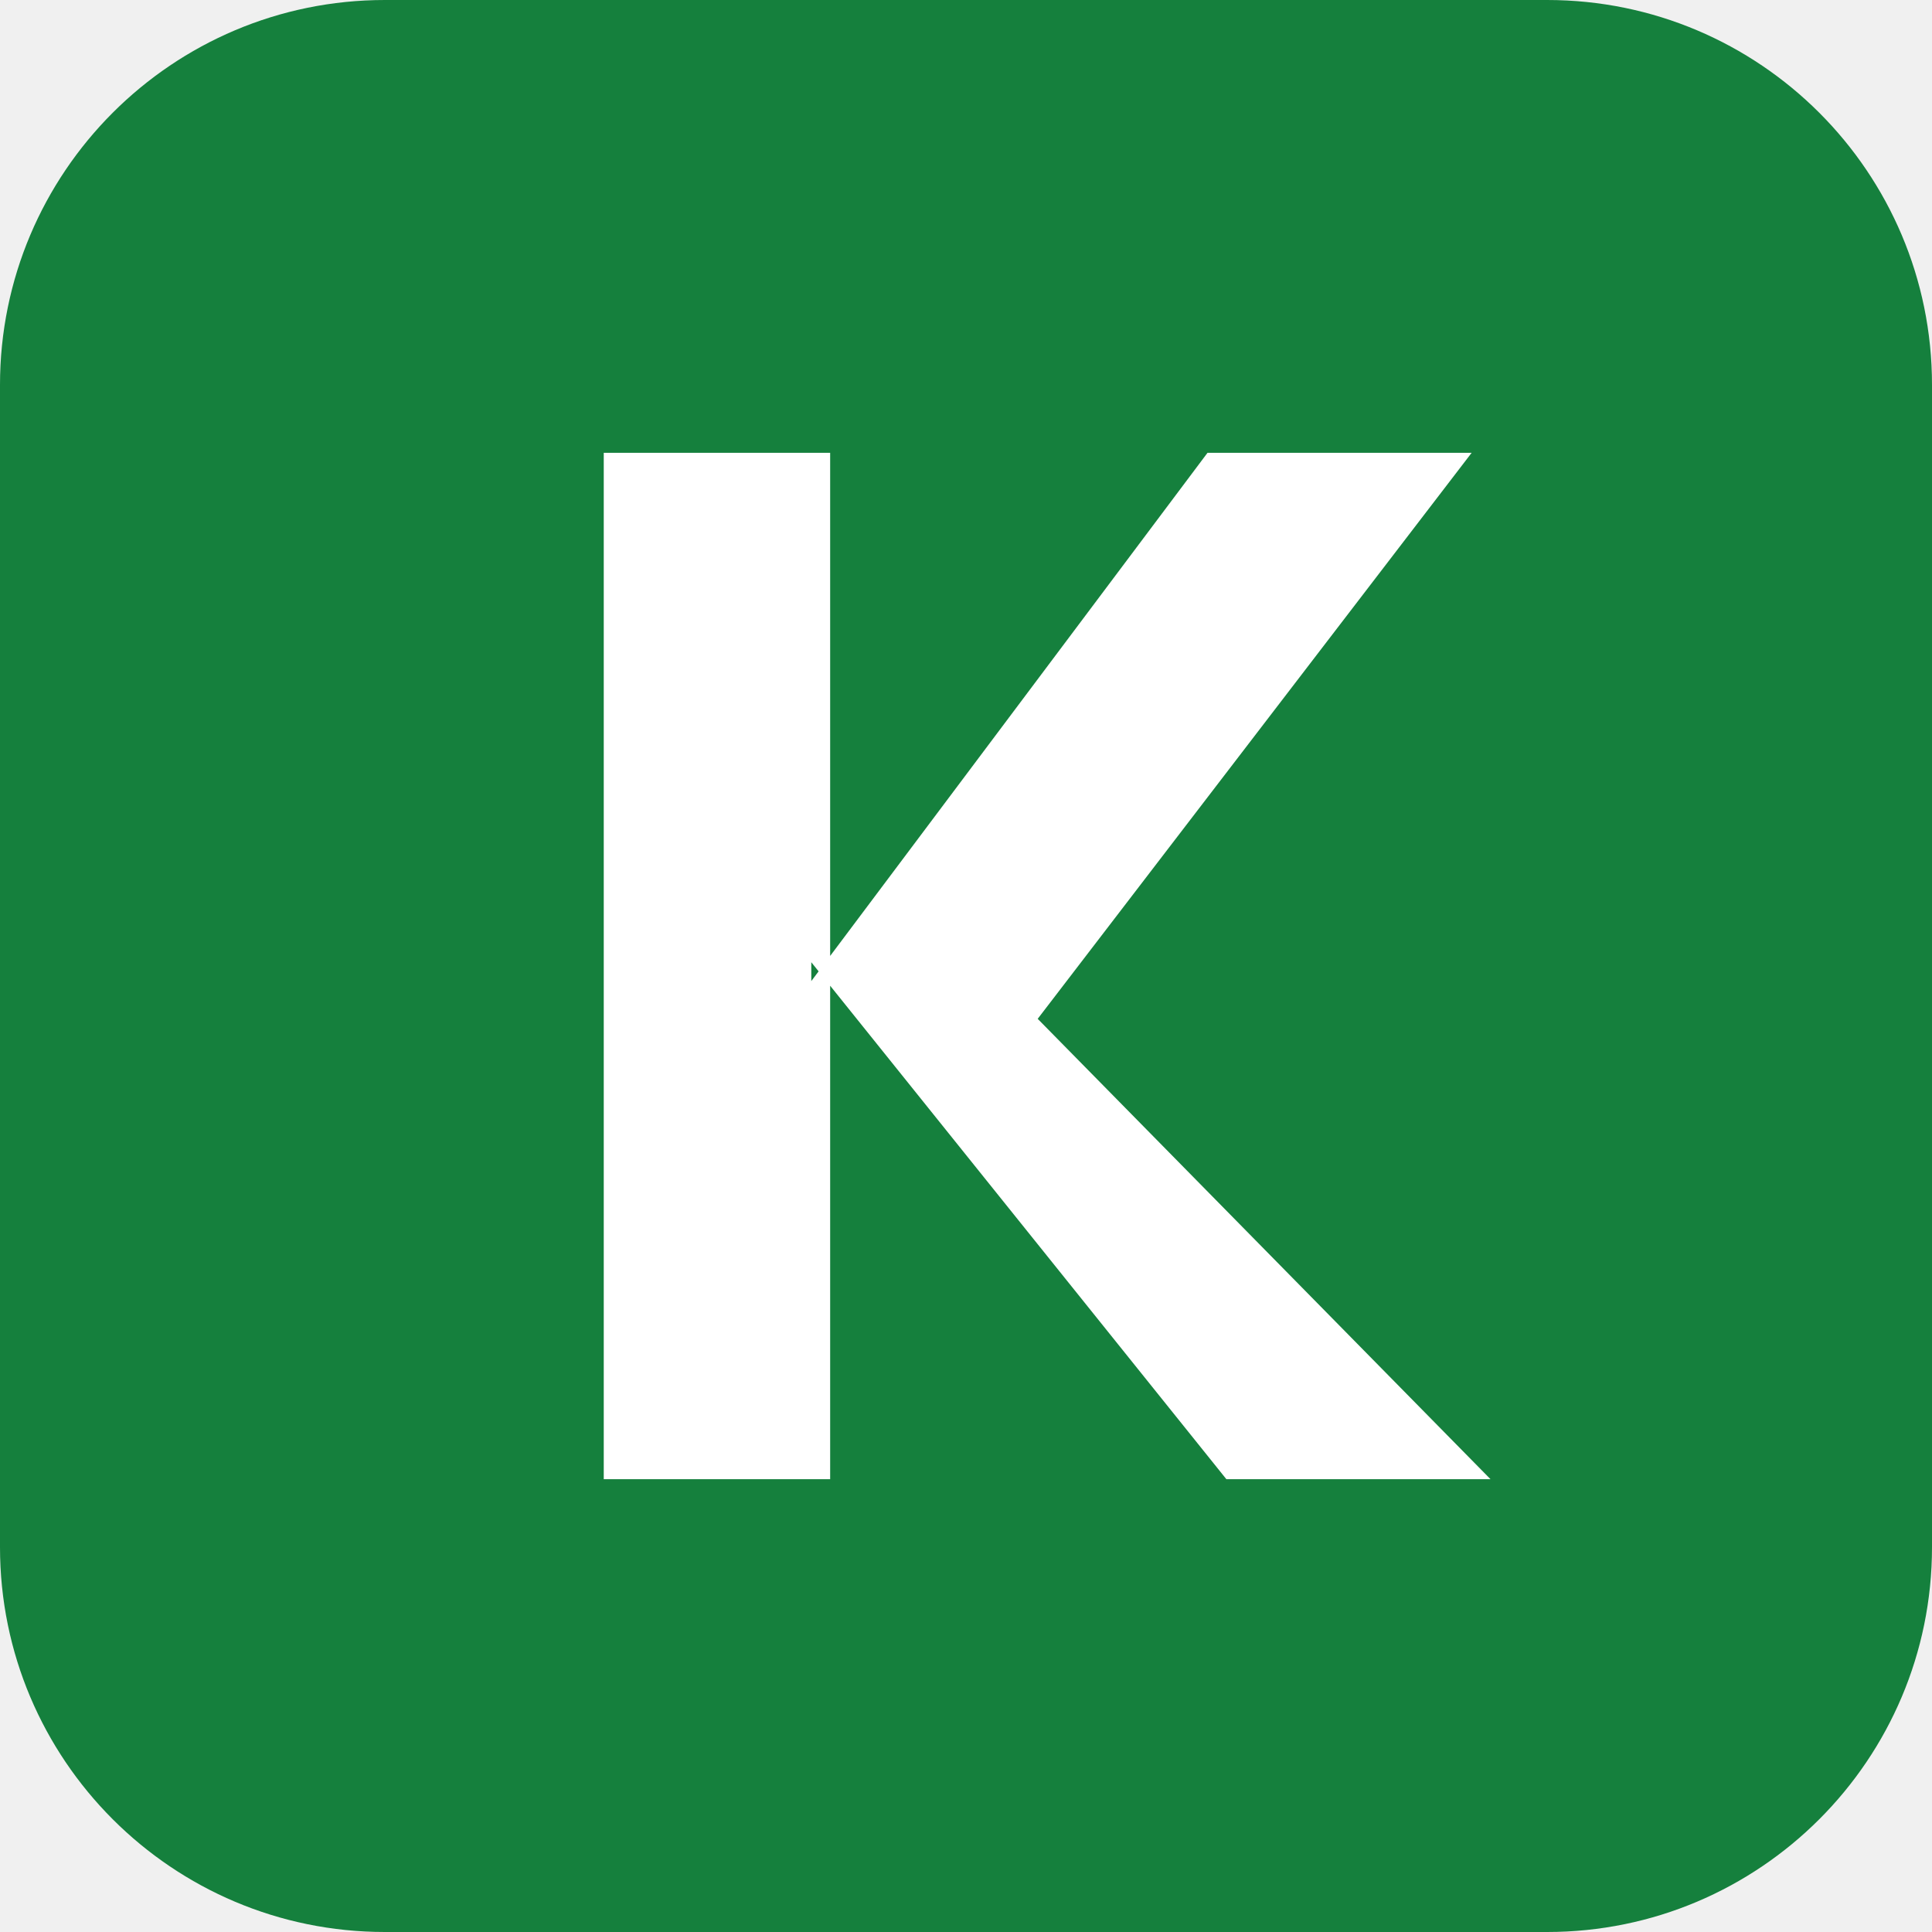
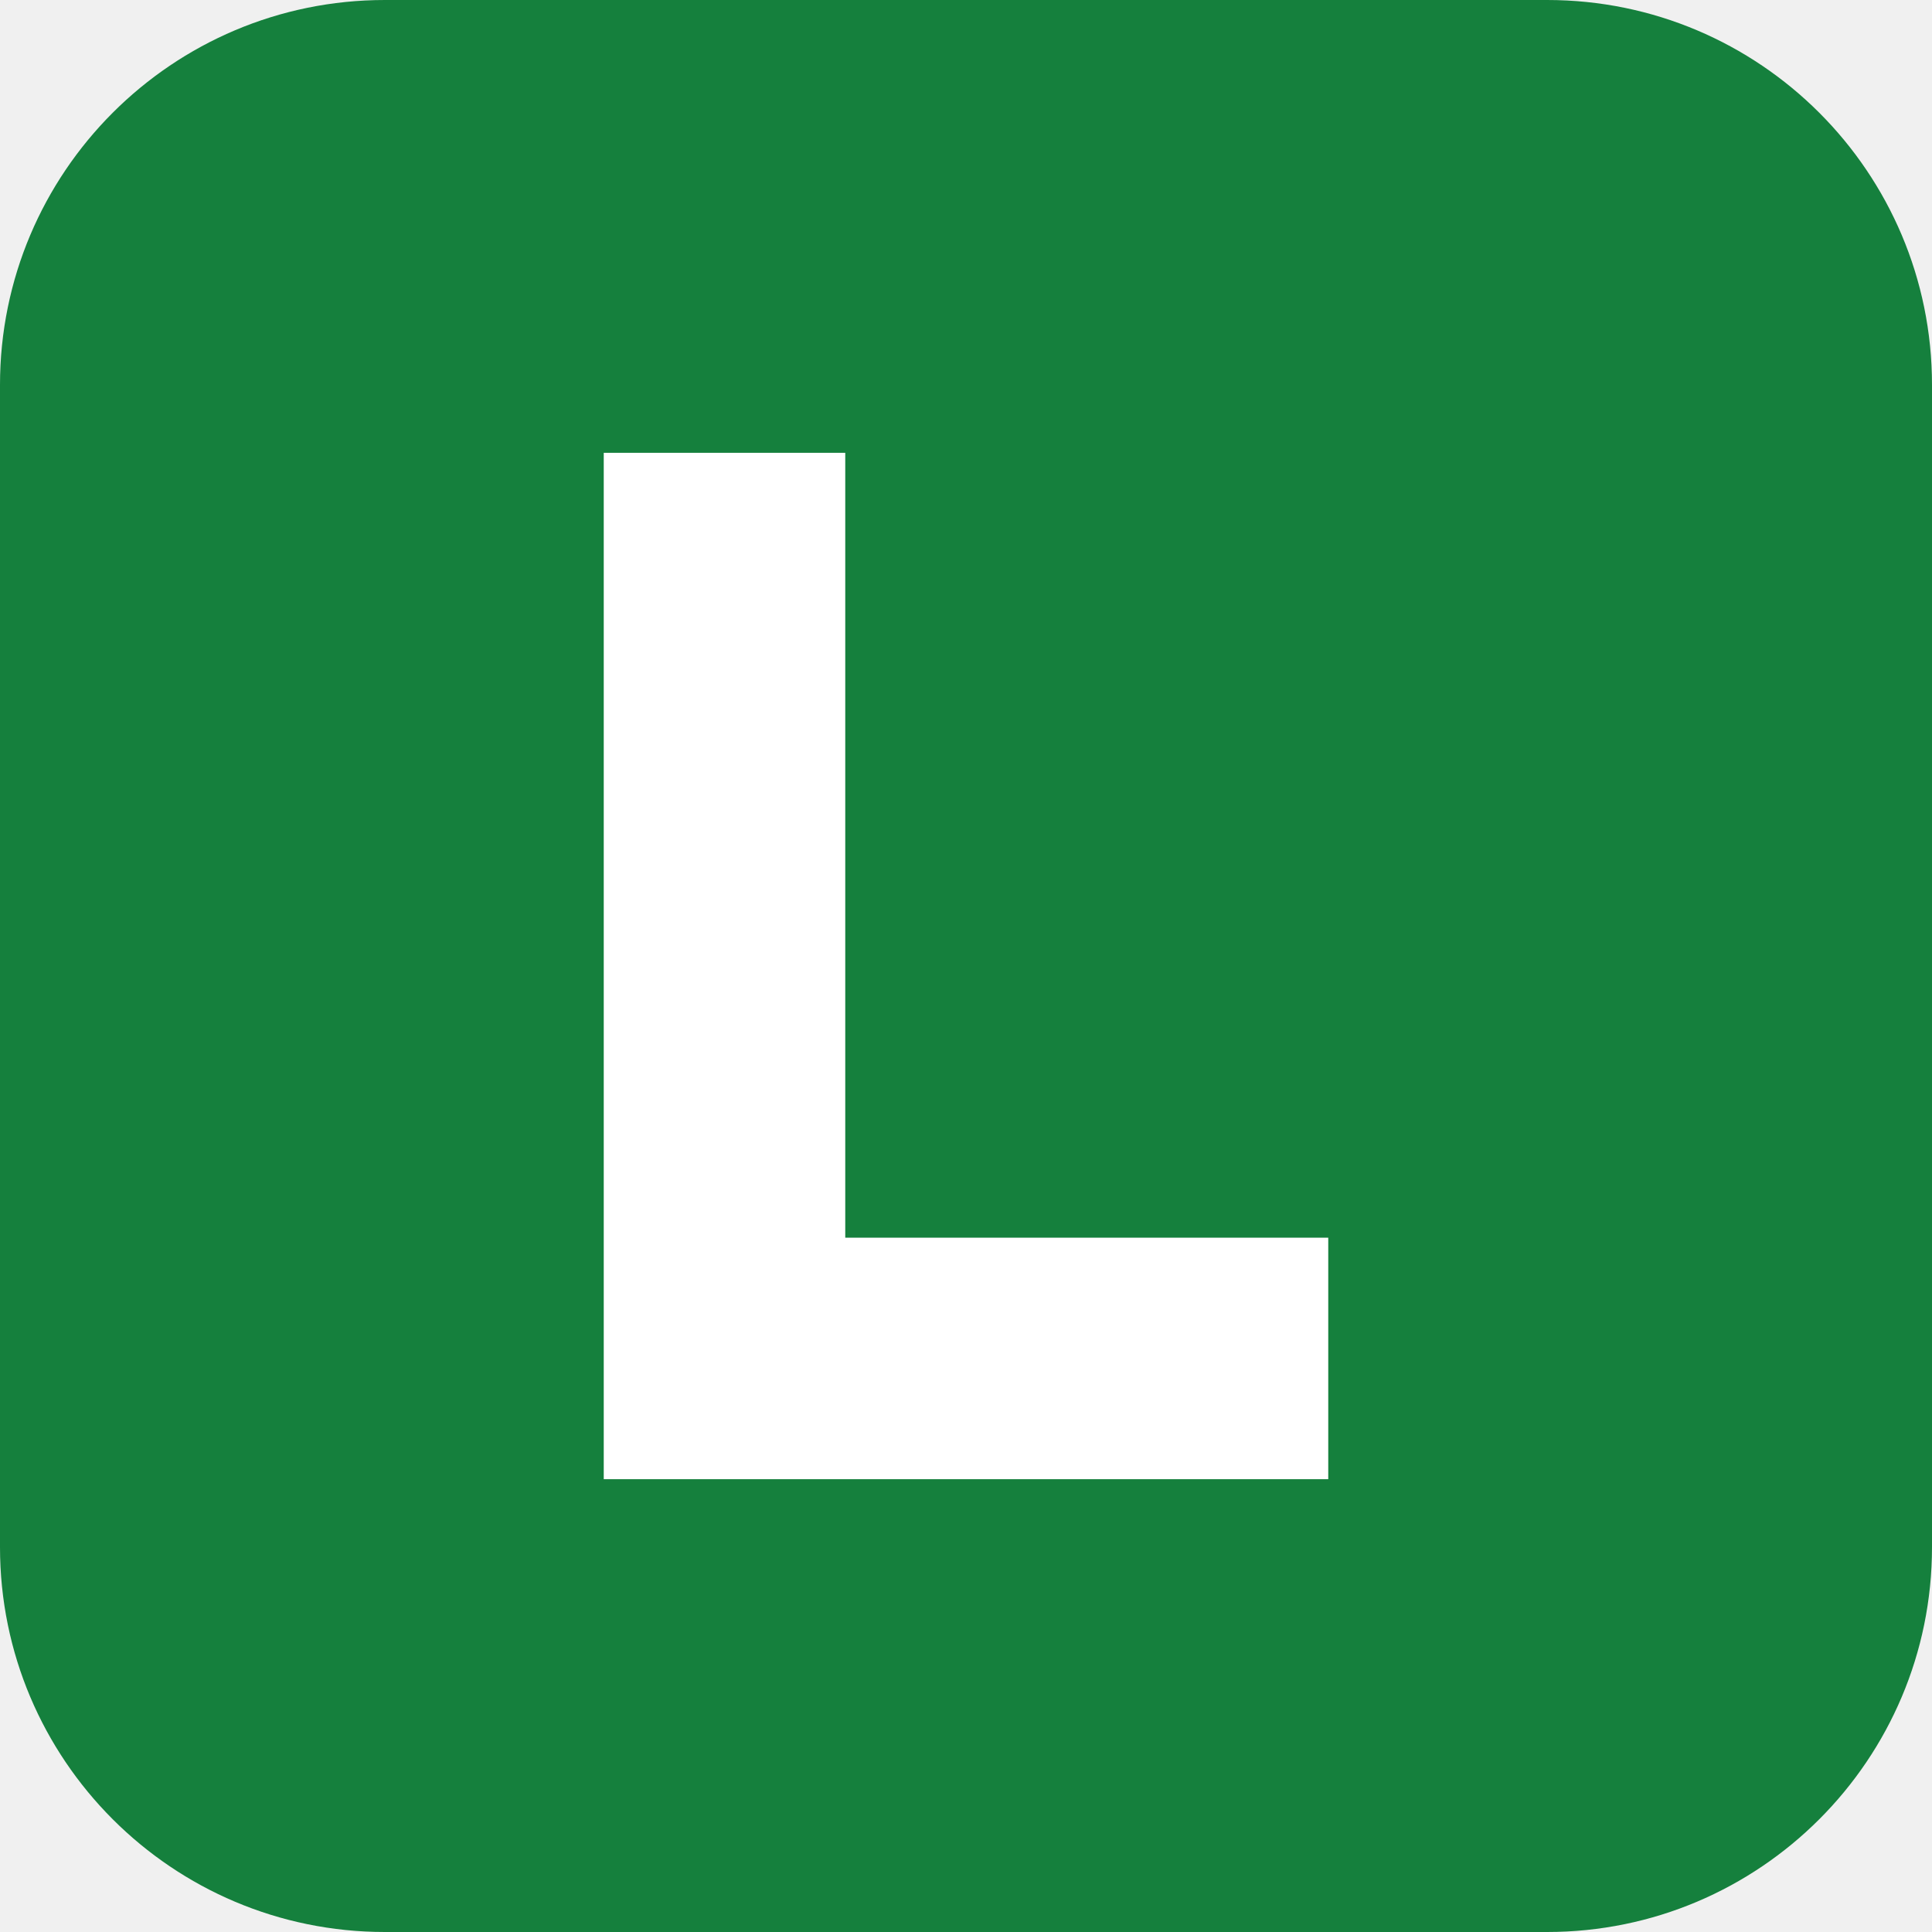
<svg xmlns="http://www.w3.org/2000/svg" viewBox="0 0 512 512">
  <rect width="512" height="512" rx="102" fill="#15803D" />
-   <path d="M 160 120 L 220 120 L 220 392 L 160 392 Z M 215 260 L 320 120 L 390 120 L 275 270 L 395 392 L 325 392 L 215 255 Z" fill="#FFFFFF" />
+   <path d="M 160 120 L 224 120 L 224 328 L 352 328 L 352 392 L 160 392 Z" fill="#FFFFFF" />
</svg>
